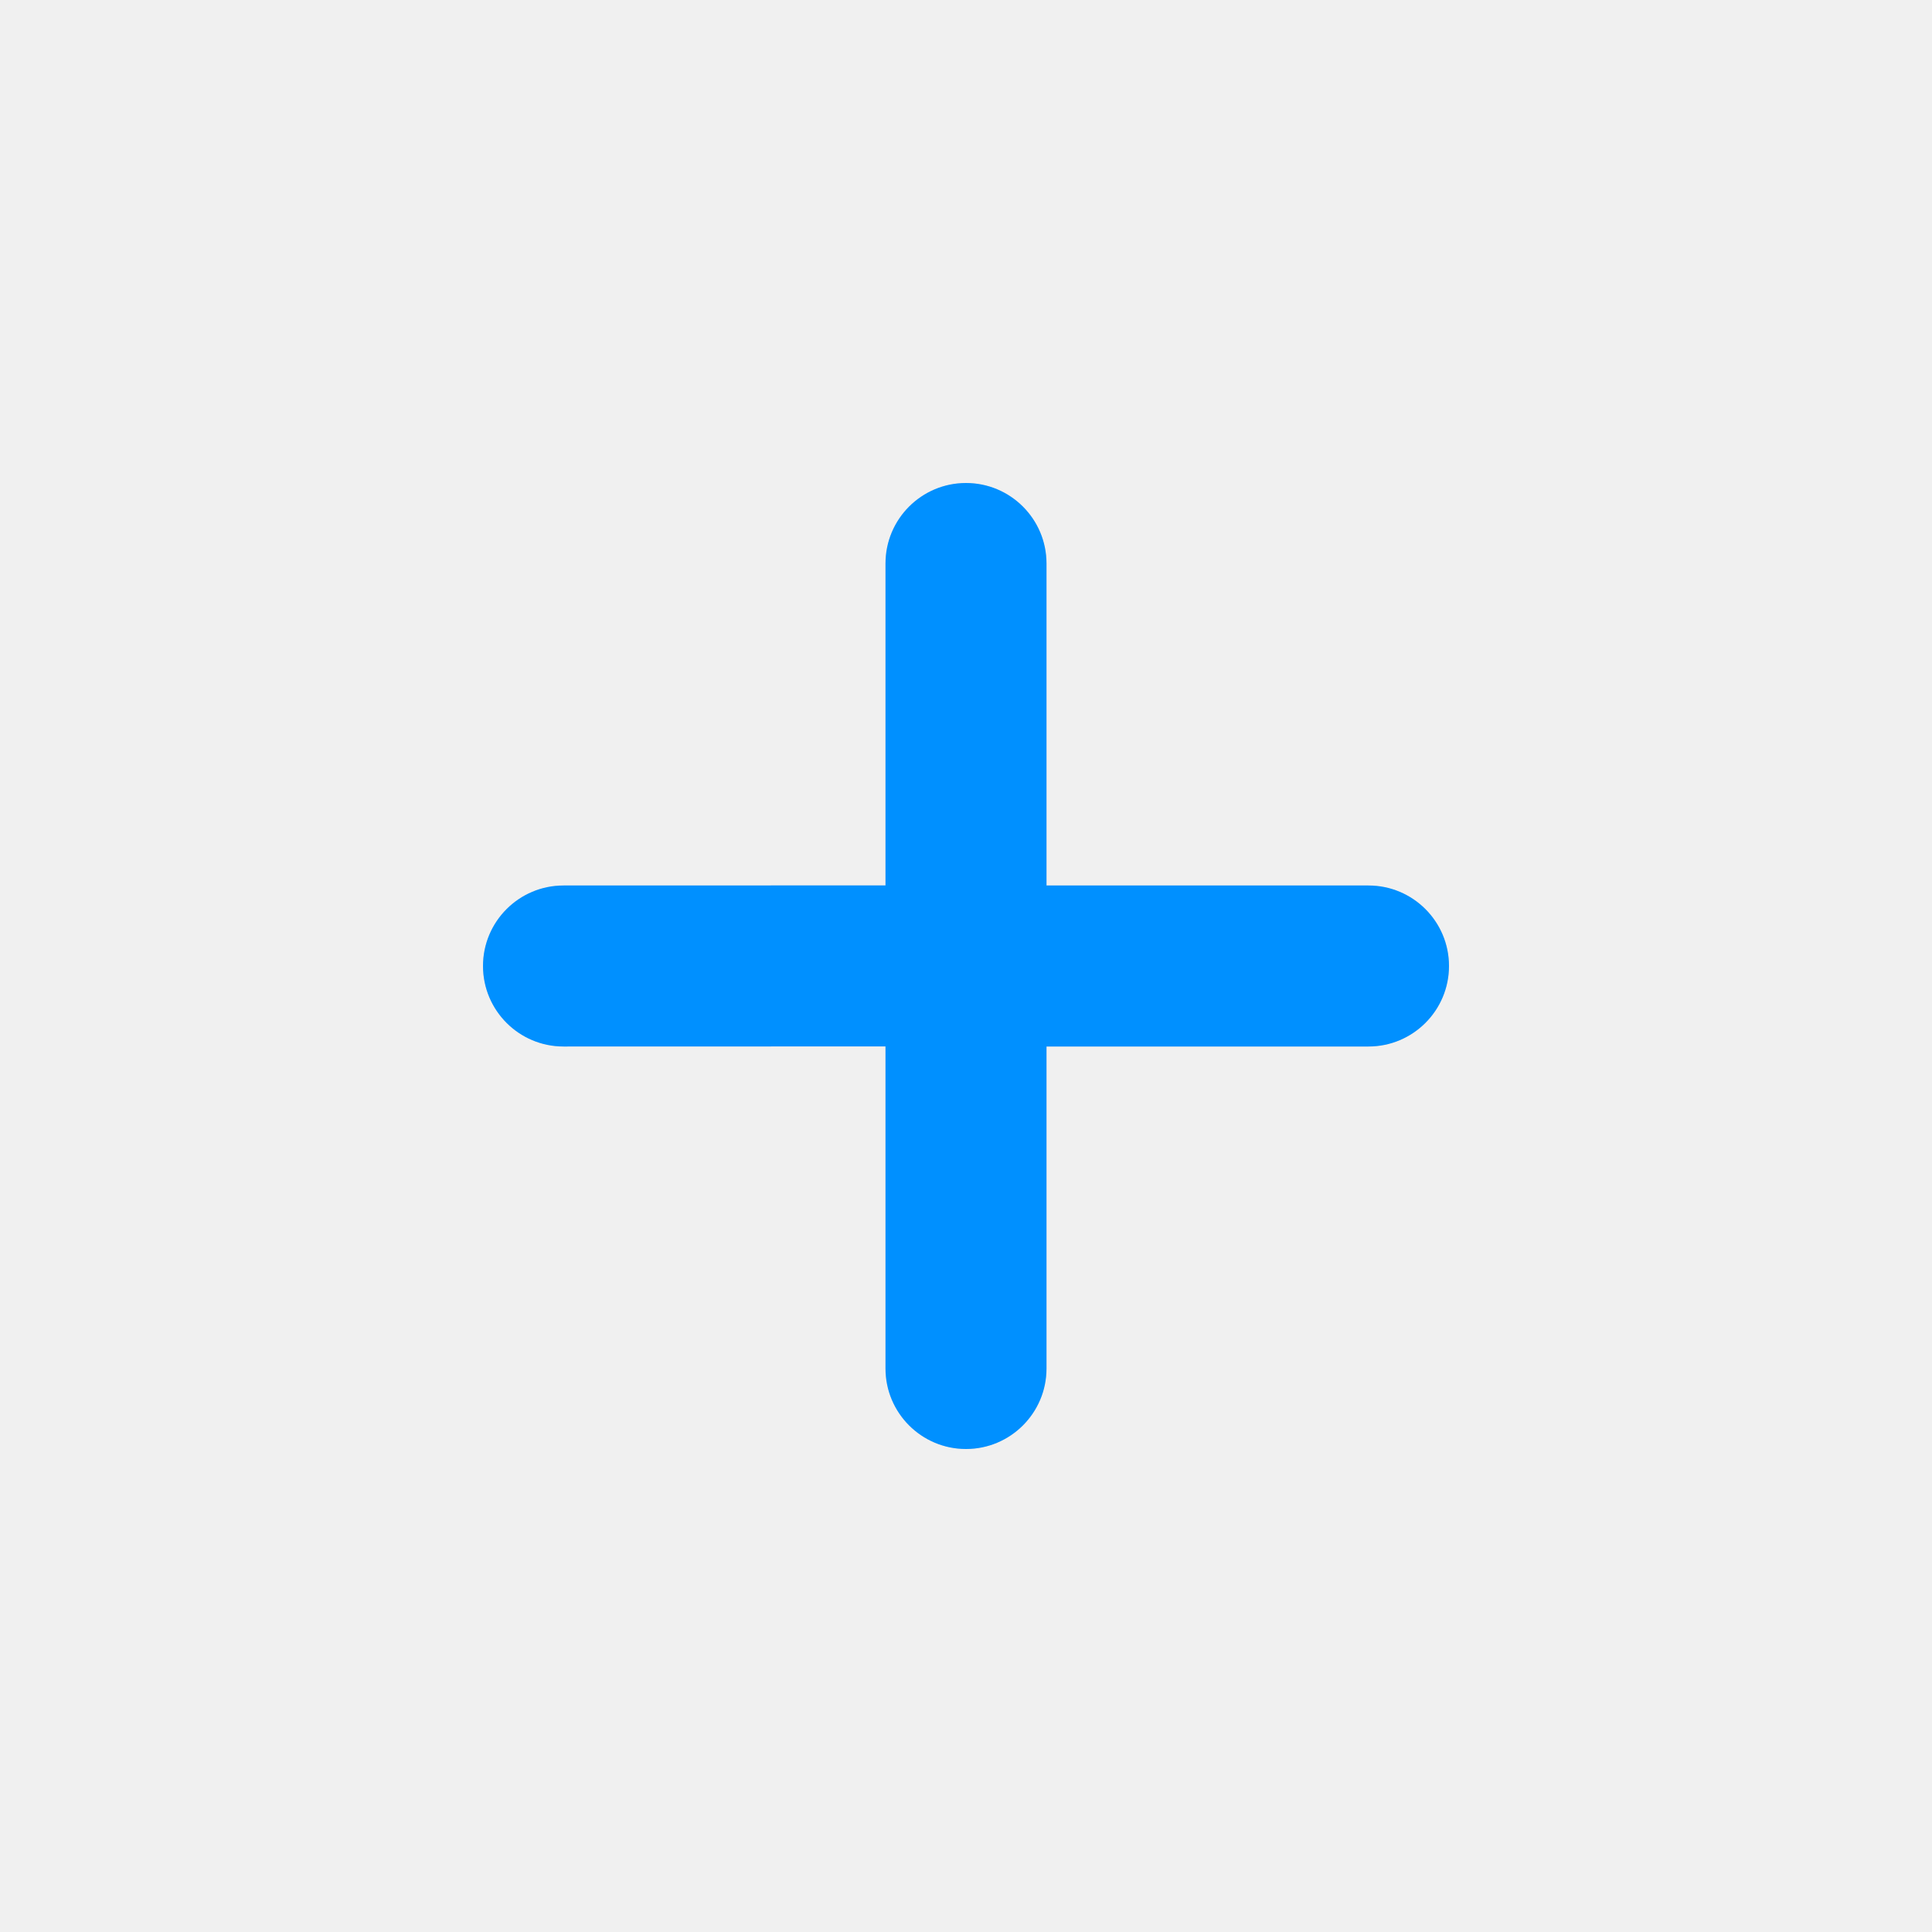
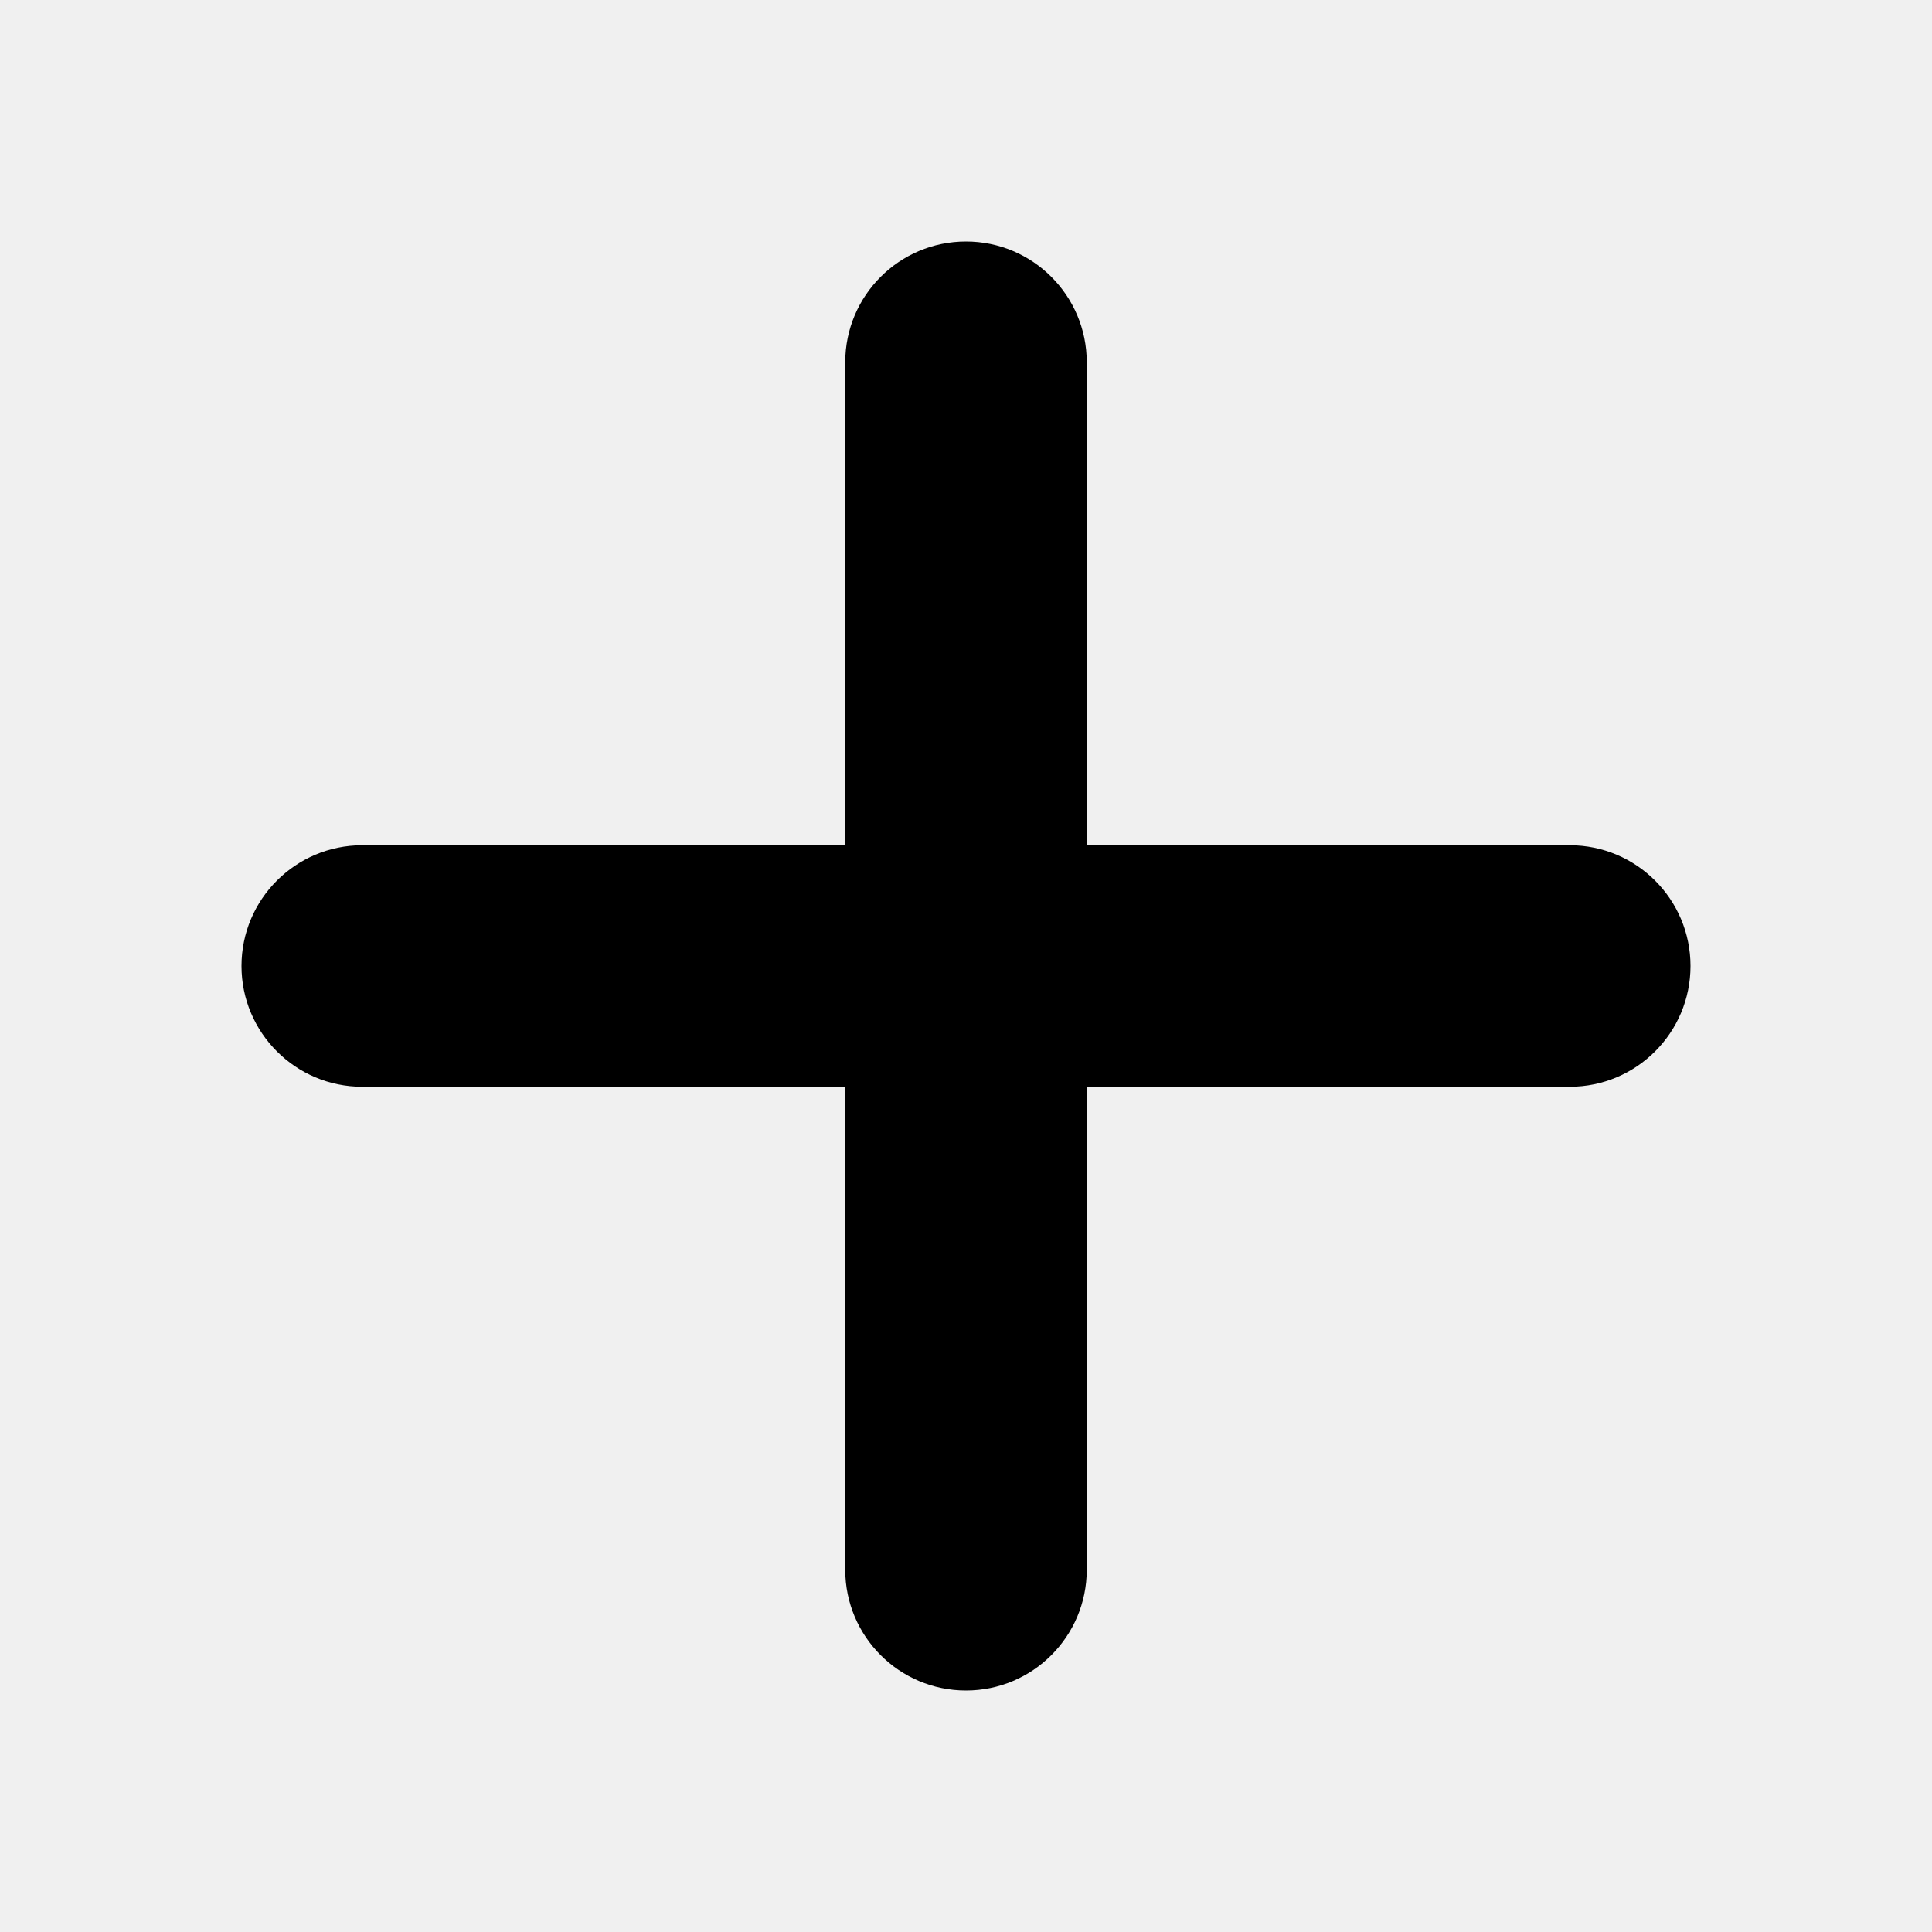
- <svg xmlns="http://www.w3.org/2000/svg" xmlns:xlink="http://www.w3.org/1999/xlink" width="24" height="24" viewBox="0 0 24 24">
-   <defs>
-     <path id="prefix__a" d="M6 0c.552 0 1 .448 1 1v4h4c.552 0 1 .448 1 1s-.448 1-1 1H7v4c0 .552-.448 1-1 1s-1-.448-1-1V6.999L1 7c-.552 0-1-.448-1-1s.448-1 1-1l4-.001V1c0-.552.448-1 1-1z" />
-   </defs>
-   <g fill="none" fill-rule="evenodd" transform="translate(6 6)">
-     <mask id="prefix__b" fill="#fff">
-       <use xlink:href="#prefix__a" />
-     </mask>
-     <use fill="#D8D8D8" xlink:href="#prefix__a" />
-     <g fill="#0090FF" mask="url(#prefix__b)">
-       <path d="M0 0H24V24H0z" transform="translate(-6 -6)" />
-     </g>
-   </g>
+ <svg xmlns="http://www.w3.org/2000/svg" version="1.1" width="24" height="24" viewBox="0 0 24 24">
+   <path d="M12 3c0.828 0 1.5 0.672 1.5 1.5v6h6c0.828 0 1.5 0.672 1.5 1.5s-0.672 1.5-1.5 1.5h-6v6c0 0.828-0.672 1.5-1.5 1.5s-1.5-0.672-1.5-1.5v-6.001l-6 0.001c-0.828 0-1.5-0.672-1.5-1.5s0.672-1.5 1.5-1.5l6-0.001v-5.999c0-0.828 0.672-1.5 1.5-1.5z" />
</svg>
